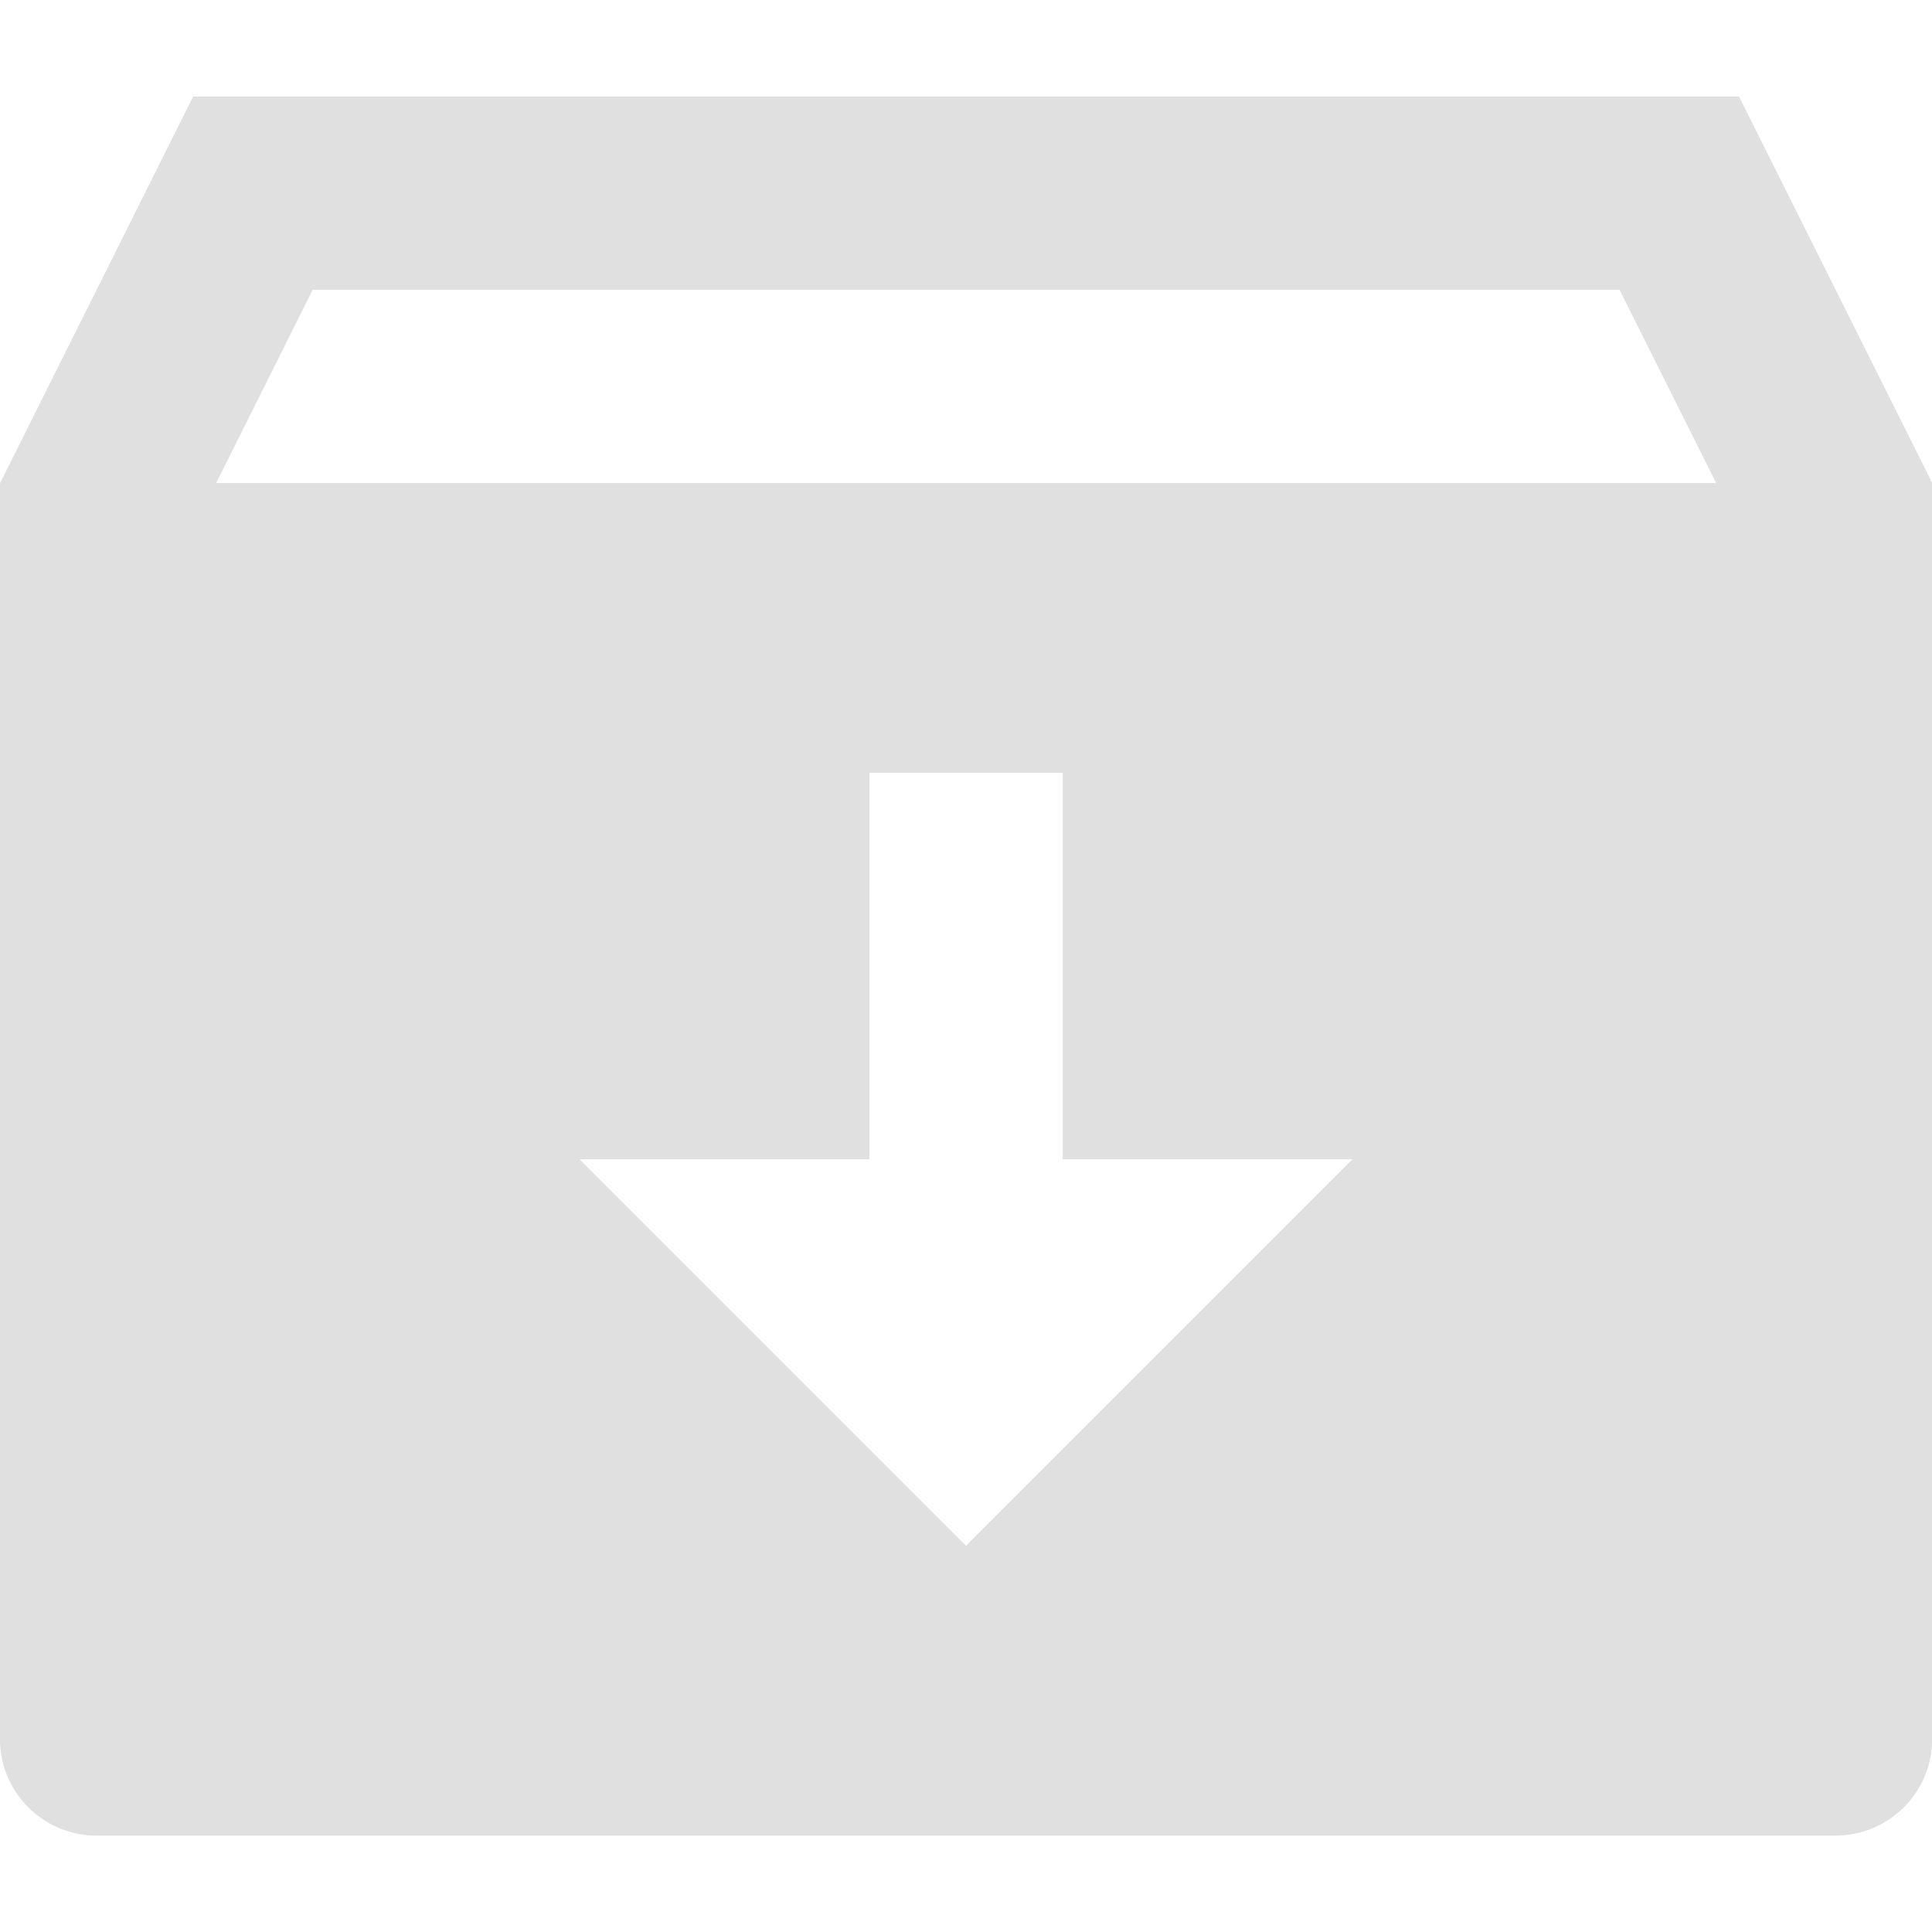
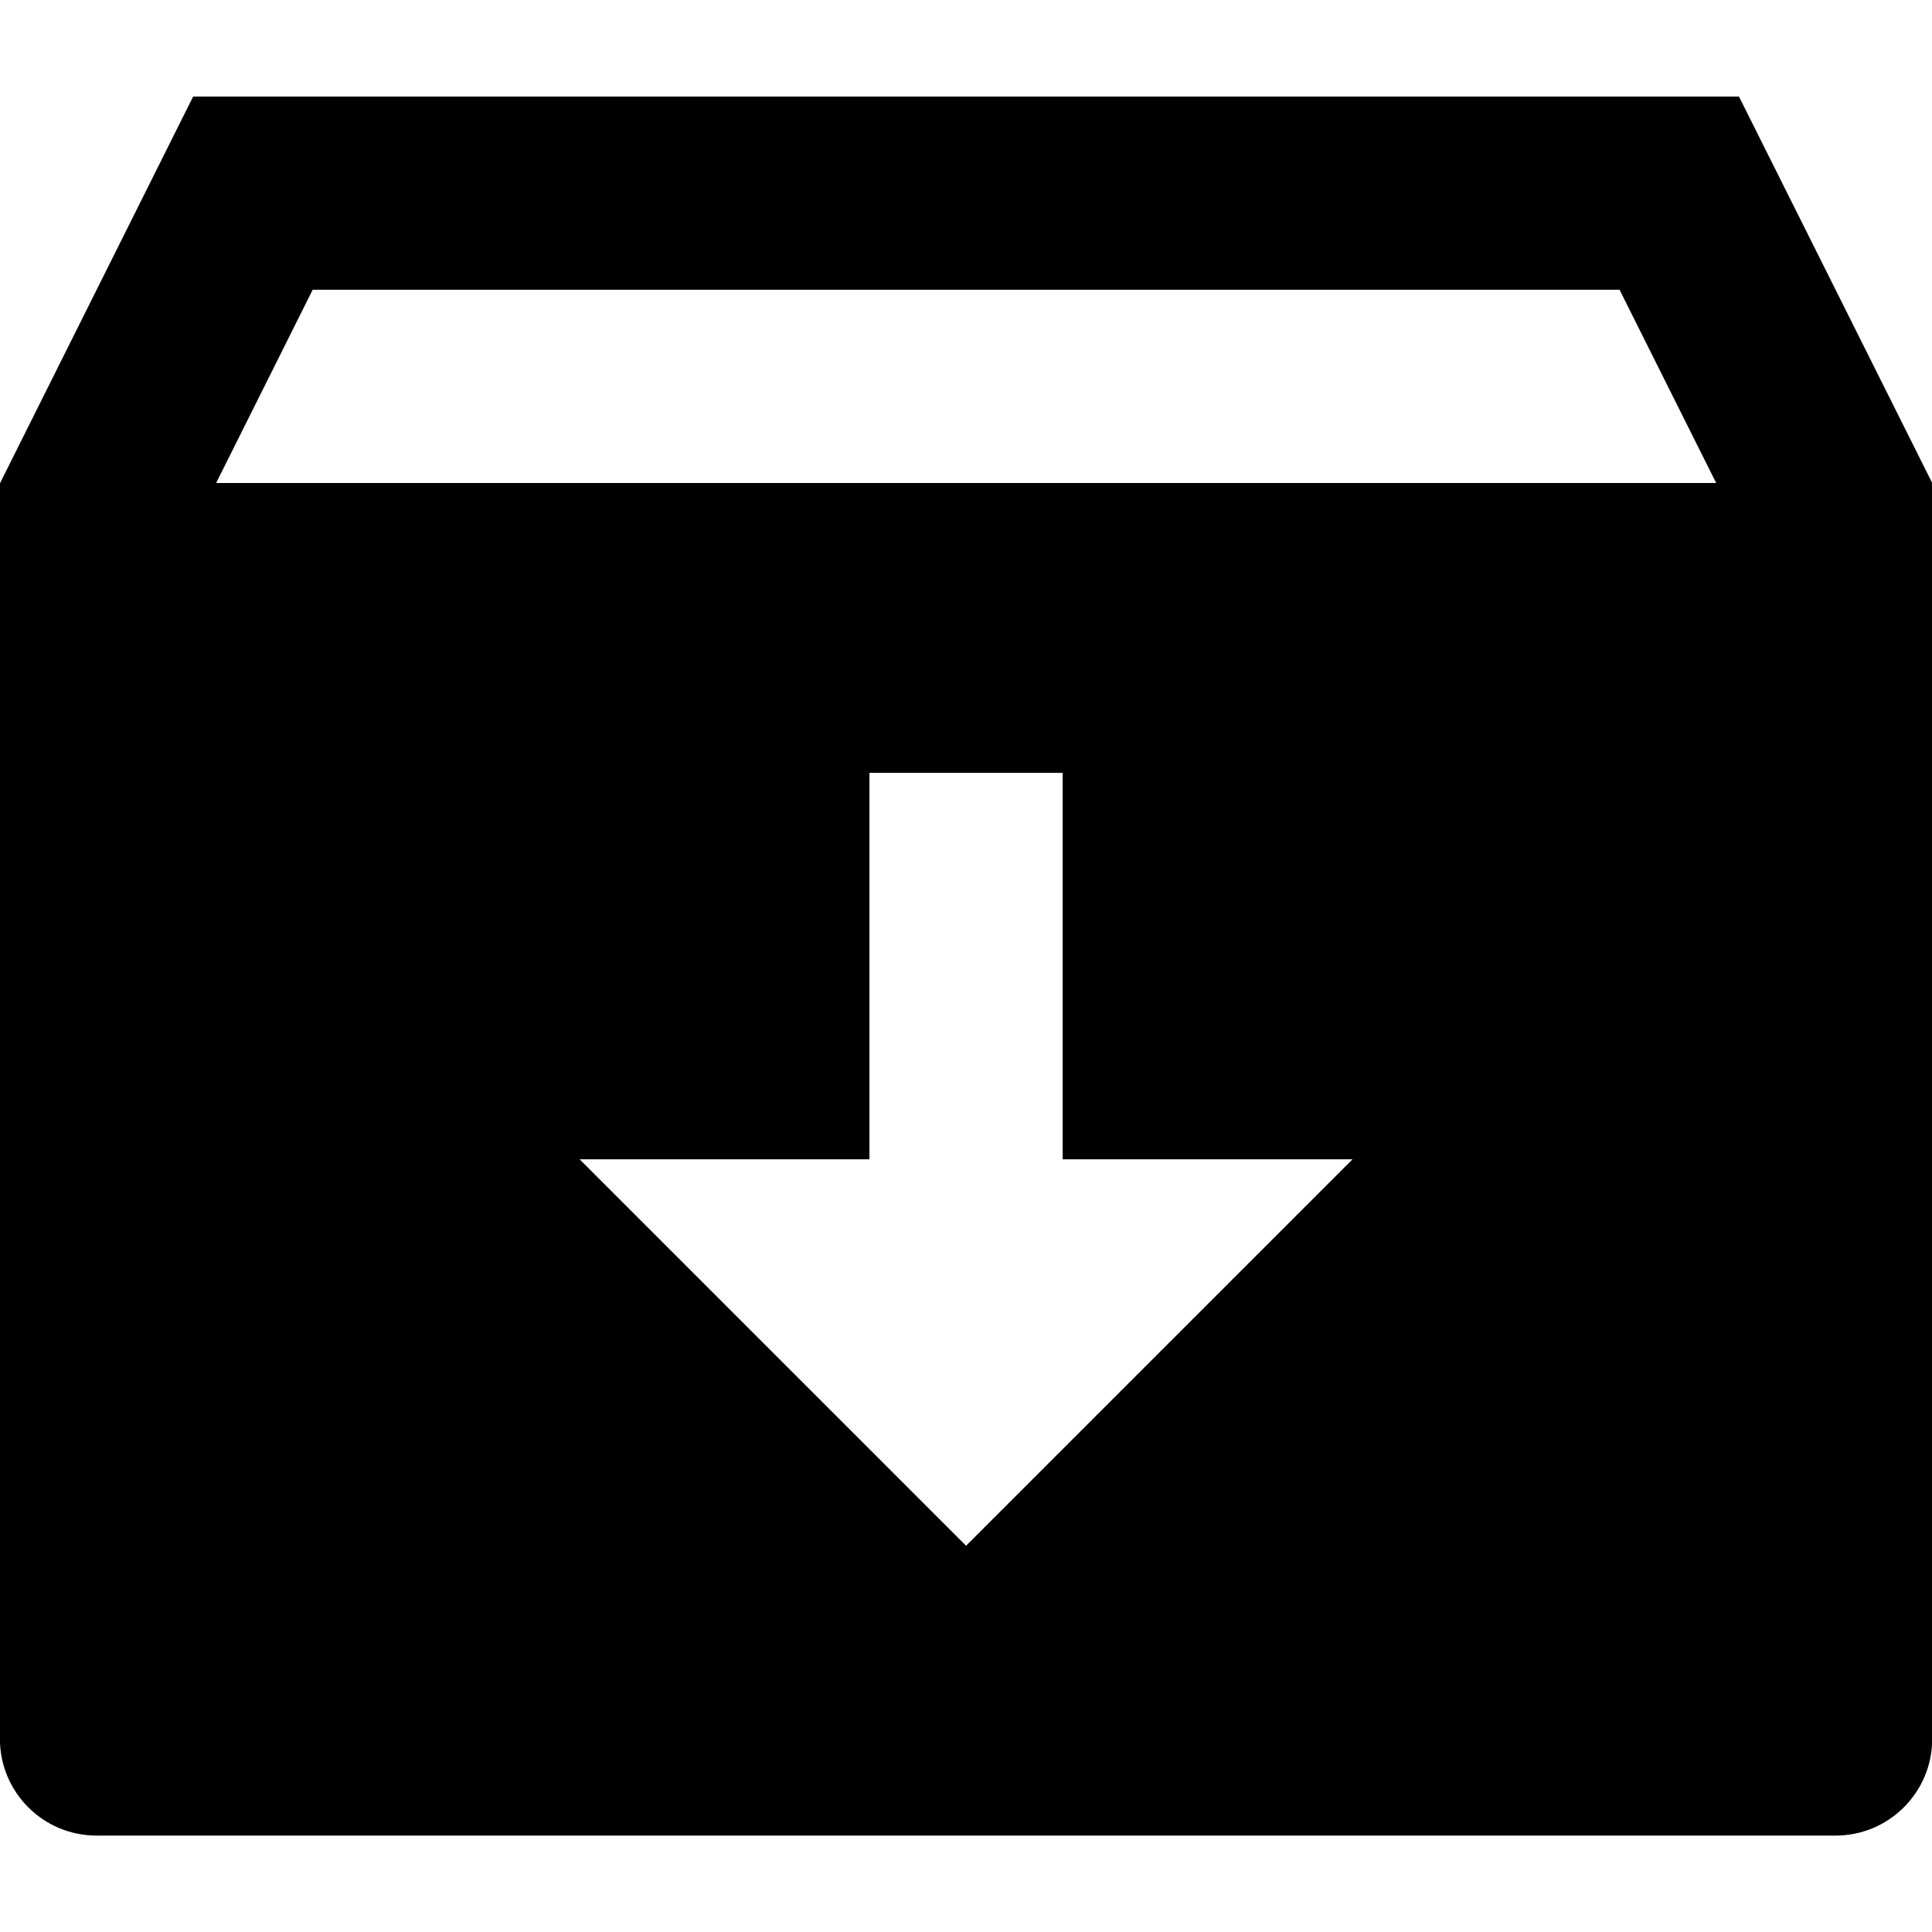
<svg xmlns="http://www.w3.org/2000/svg" width="16" height="16" viewBox="0 0 4.233 4.233">
-   <g transform="matrix(.21168 0 0 .21168 -.42352 -.42352)" fill="#e0e0e0">
-     <path d="m4 3h16l2 4v13c0 0.552-0.448 1-1 1h-18c-0.552 0-1-0.448-1-1v-12.996zm9 11v-4h-2v4h-3l4 4 4-4zm6.764-7-1-2h-13.527l-0.999 2z" fill="#e0e0e0" />
+   <g transform="matrix(.21168 0 0 .21168 -.42352 -.42352)" fill="currentColor">
+     <path d="m4 3h16l2 4v13c0 0.552-0.448 1-1 1h-18c-0.552 0-1-0.448-1-1v-12.996zm9 11v-4h-2v4h-3l4 4 4-4zm6.764-7-1-2h-13.527l-0.999 2z" fill="currentColor" />
  </g>
</svg>
